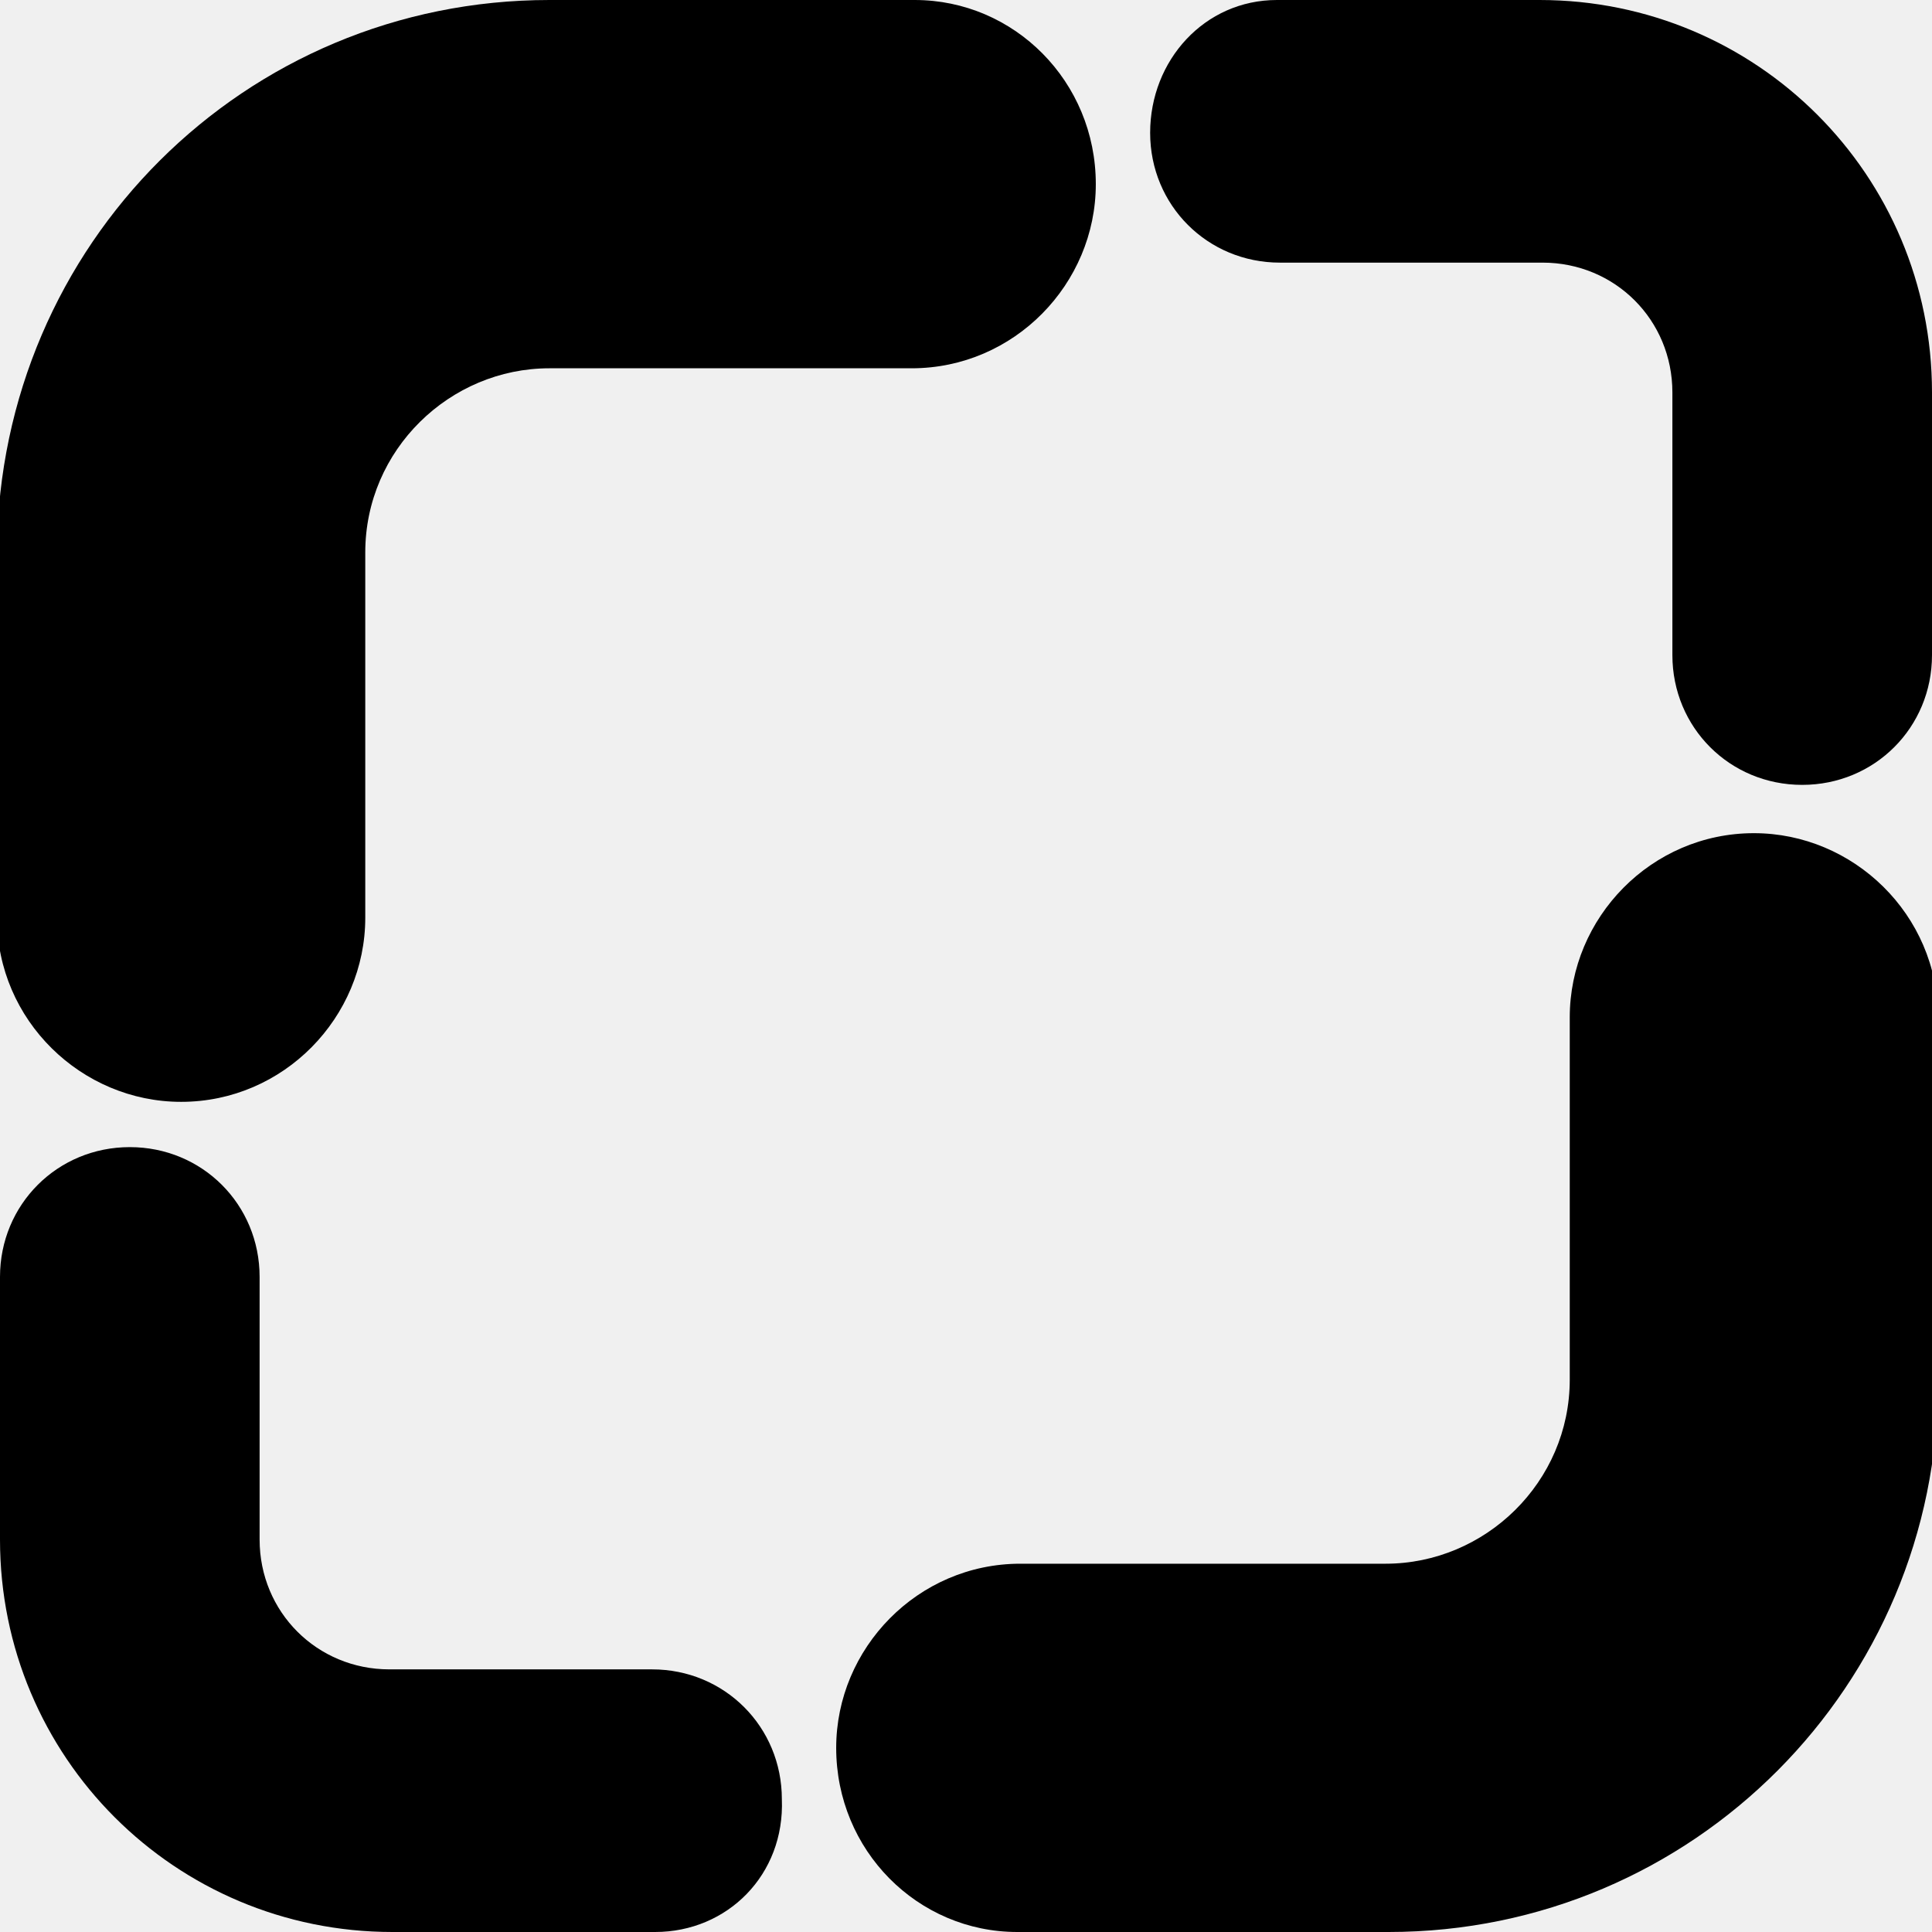
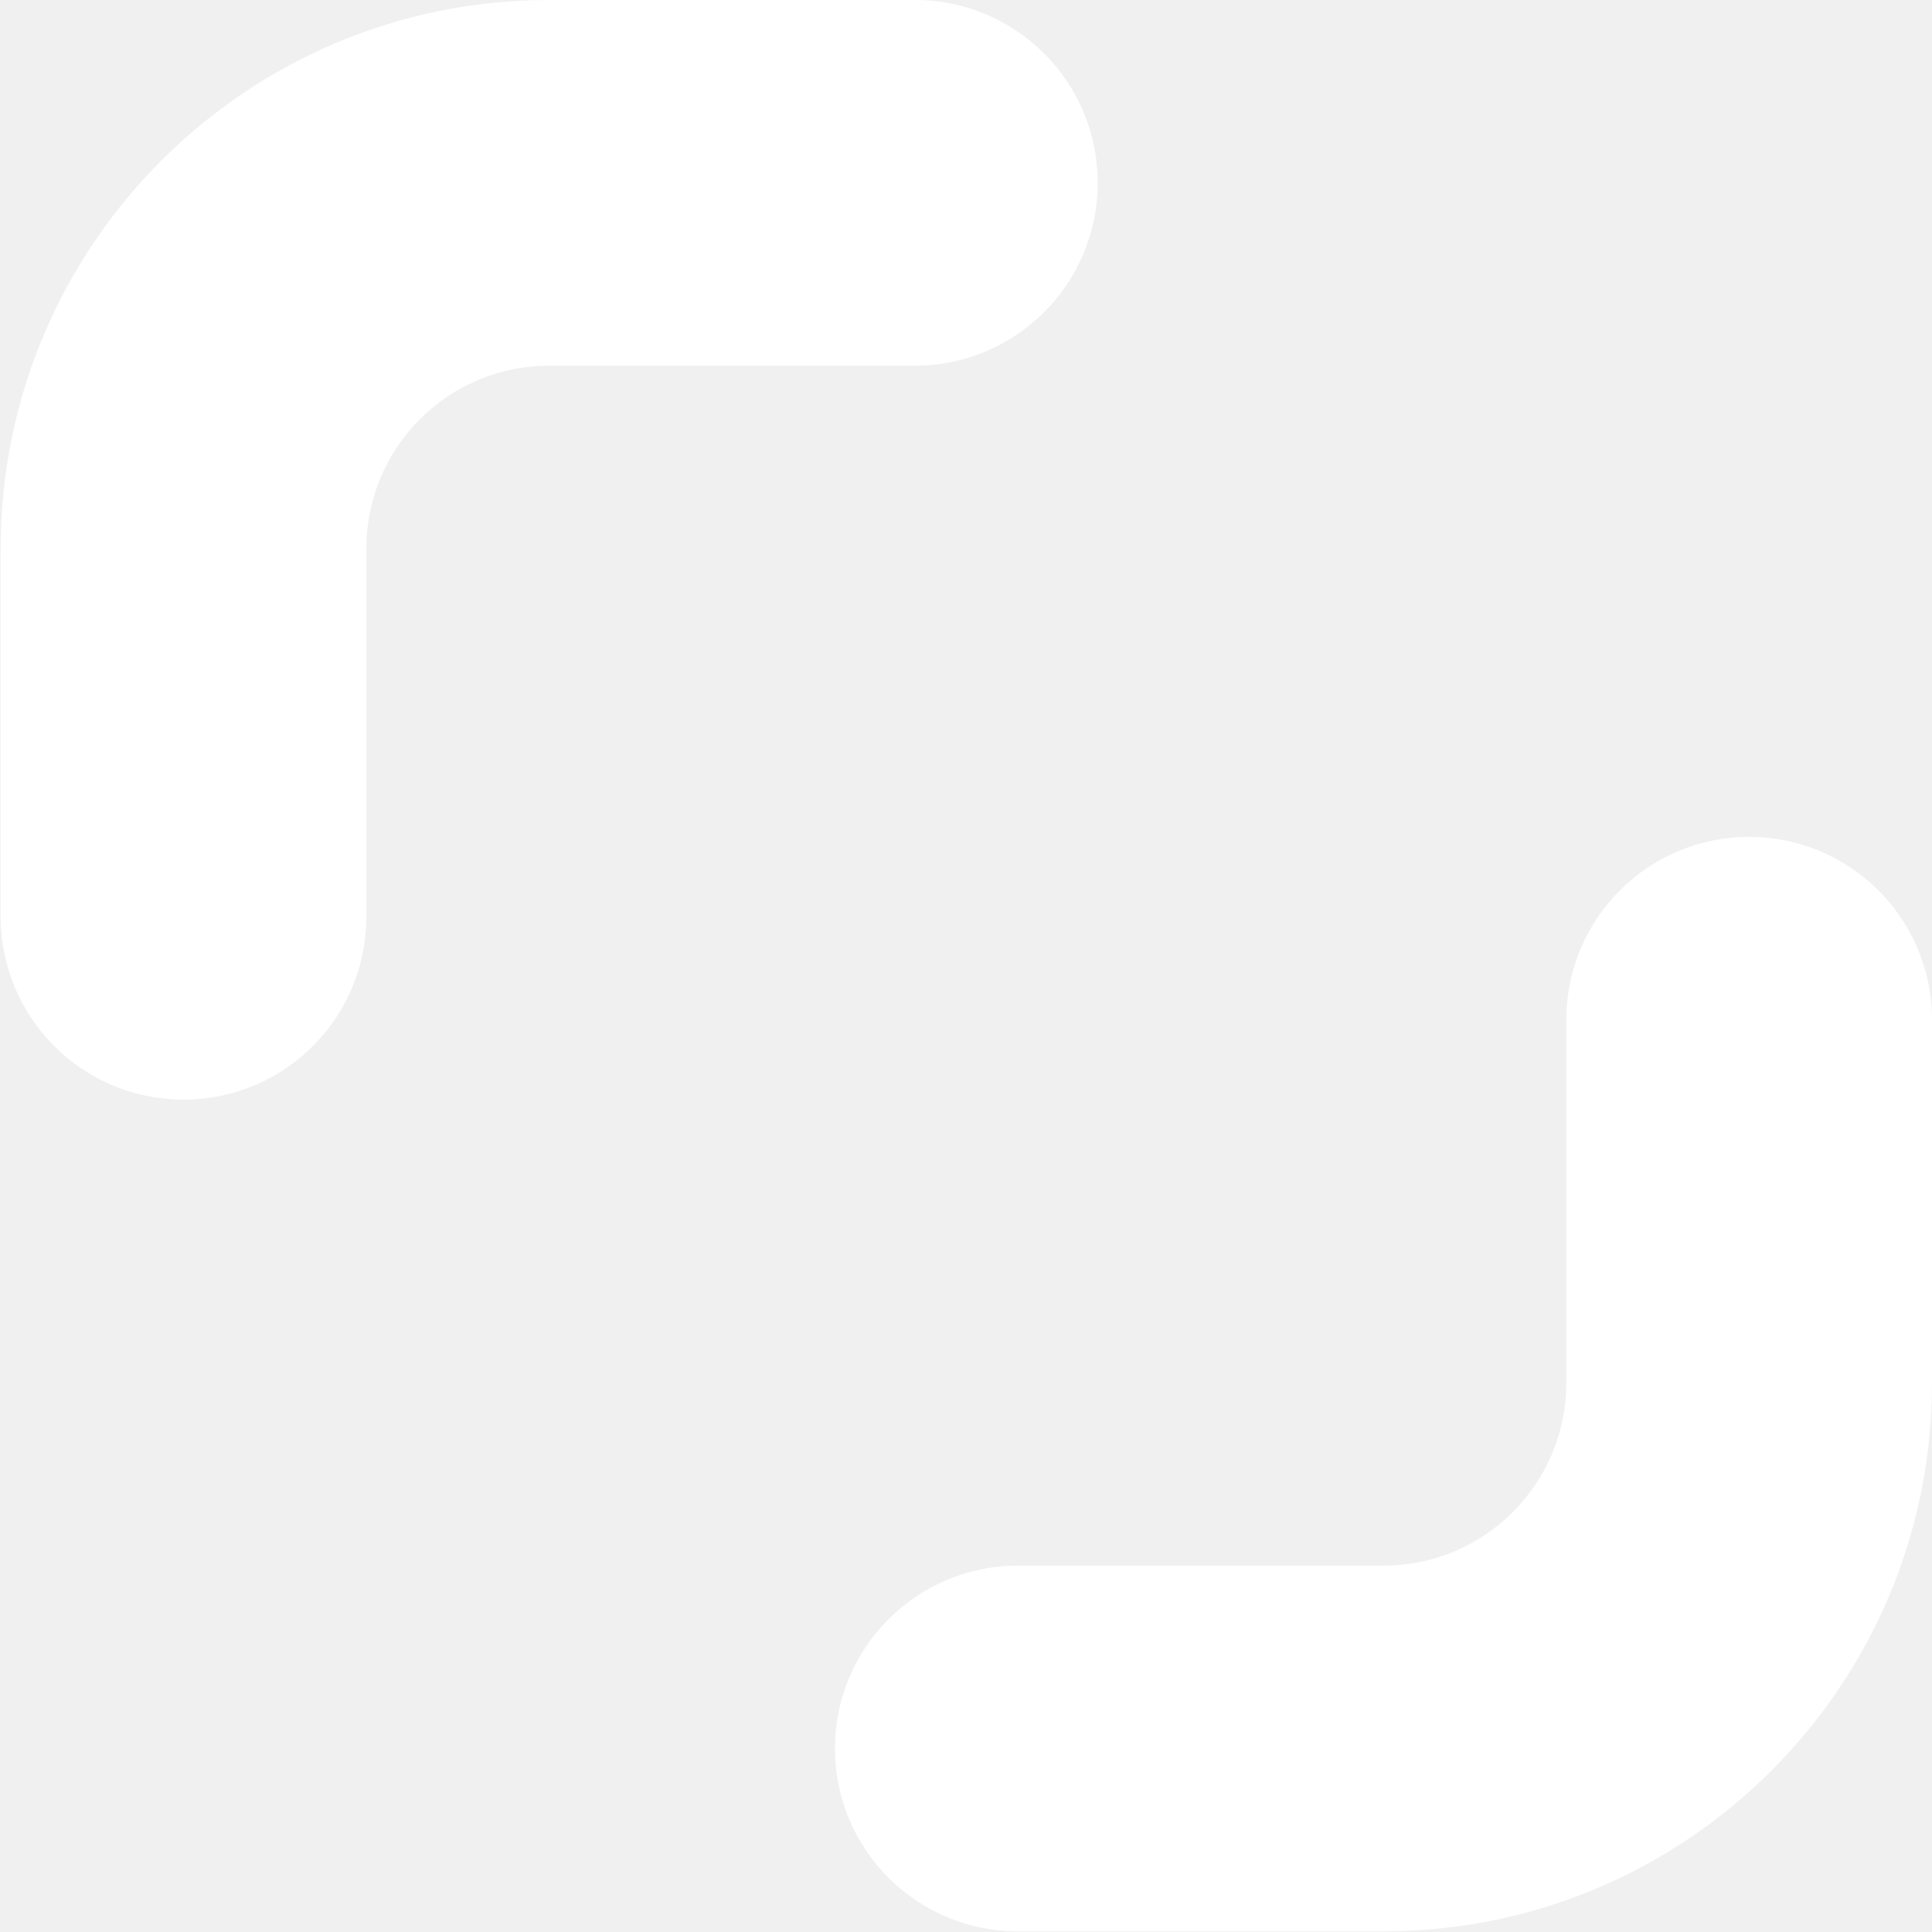
- <svg xmlns="http://www.w3.org/2000/svg" version="1.1" id="Layer_1" x="0px" y="0px" viewBox="0 0 64 64" style="enable-background:new 0 0 64 64;" xml:space="preserve">
-   <path d="M21.7,64H13C5.8,64,0,58.2,0,51v-8.7C0,39.9,1.9,38,4.3,38s4.3,1.9,4.3,4.3V51c0,2.4,1.9,4.3,4.3,4.3h8.7  c2.4,0,4.3,1.9,4.3,4.3C26,62.1,24.1,64,21.7,64z" />
-   <path d="M27.7,57.9c0-3.3,2.7-6.1,6.1-6.1h12.1c3.3,0,6.1-2.7,6.1-6.1V33.7c0-3.3,2.7-6.1,6.1-6.1c3.3,0,6.1,2.7,6.1,6.1v12.1  c0,10-8.1,18.2-18.2,18.2H33.7C30.4,64,27.7,61.3,27.7,57.9z" />
-   <path d="M36.3,6.1c0,3.3-2.7,6.1-6.1,6.1H18.2c-3.3,0-6.1,2.7-6.1,6.1v12.1c0,3.3-2.7,6.1-6.1,6.1c-3.3,0-6.1-2.7-6.1-6.1V18.2  C0,8.1,8.1,0,18.2,0h12.1C33.6,0,36.3,2.7,36.3,6.1z" />
-   <path d="M42.3,0H51c7.2,0,13,5.8,13,13v8.7c0,2.4-1.9,4.3-4.3,4.3s-4.3-1.9-4.3-4.3V13c0-2.4-1.9-4.3-4.3-4.3h-8.7  c-2.4,0-4.3-1.9-4.3-4.3S39.9,0,42.3,0z" />
+ <svg xmlns="http://www.w3.org/2000/svg" viewBox="0 0 512 512">
+   <g>
+     <path d="M221.28,463.37a48.45,48.45,0,0,1,48.46-48.46h96.9a48.43,48.43,0,0,0,48.45-48.45V269.55a48.46,48.46,0,0,1,96.91,0v96.91A145.32,145.32,0,0,1,366.64,511.82h-96.9A48.44,48.44,0,0,1,221.28,463.37Z" fill="#fff" />
+     <path d="M290.9,48.45a48.44,48.44,0,0,1-48.45,48.46H145.54a48.43,48.43,0,0,0-48.45,48.45v96.9a48.46,48.46,0,1,1-96.91,0v-96.9A145.32,145.32,0,0,1,145.54,0h96.91A48.43,48.43,0,0,1,290.9,48.45Z" fill="#fff" />
+   </g>
</svg>
